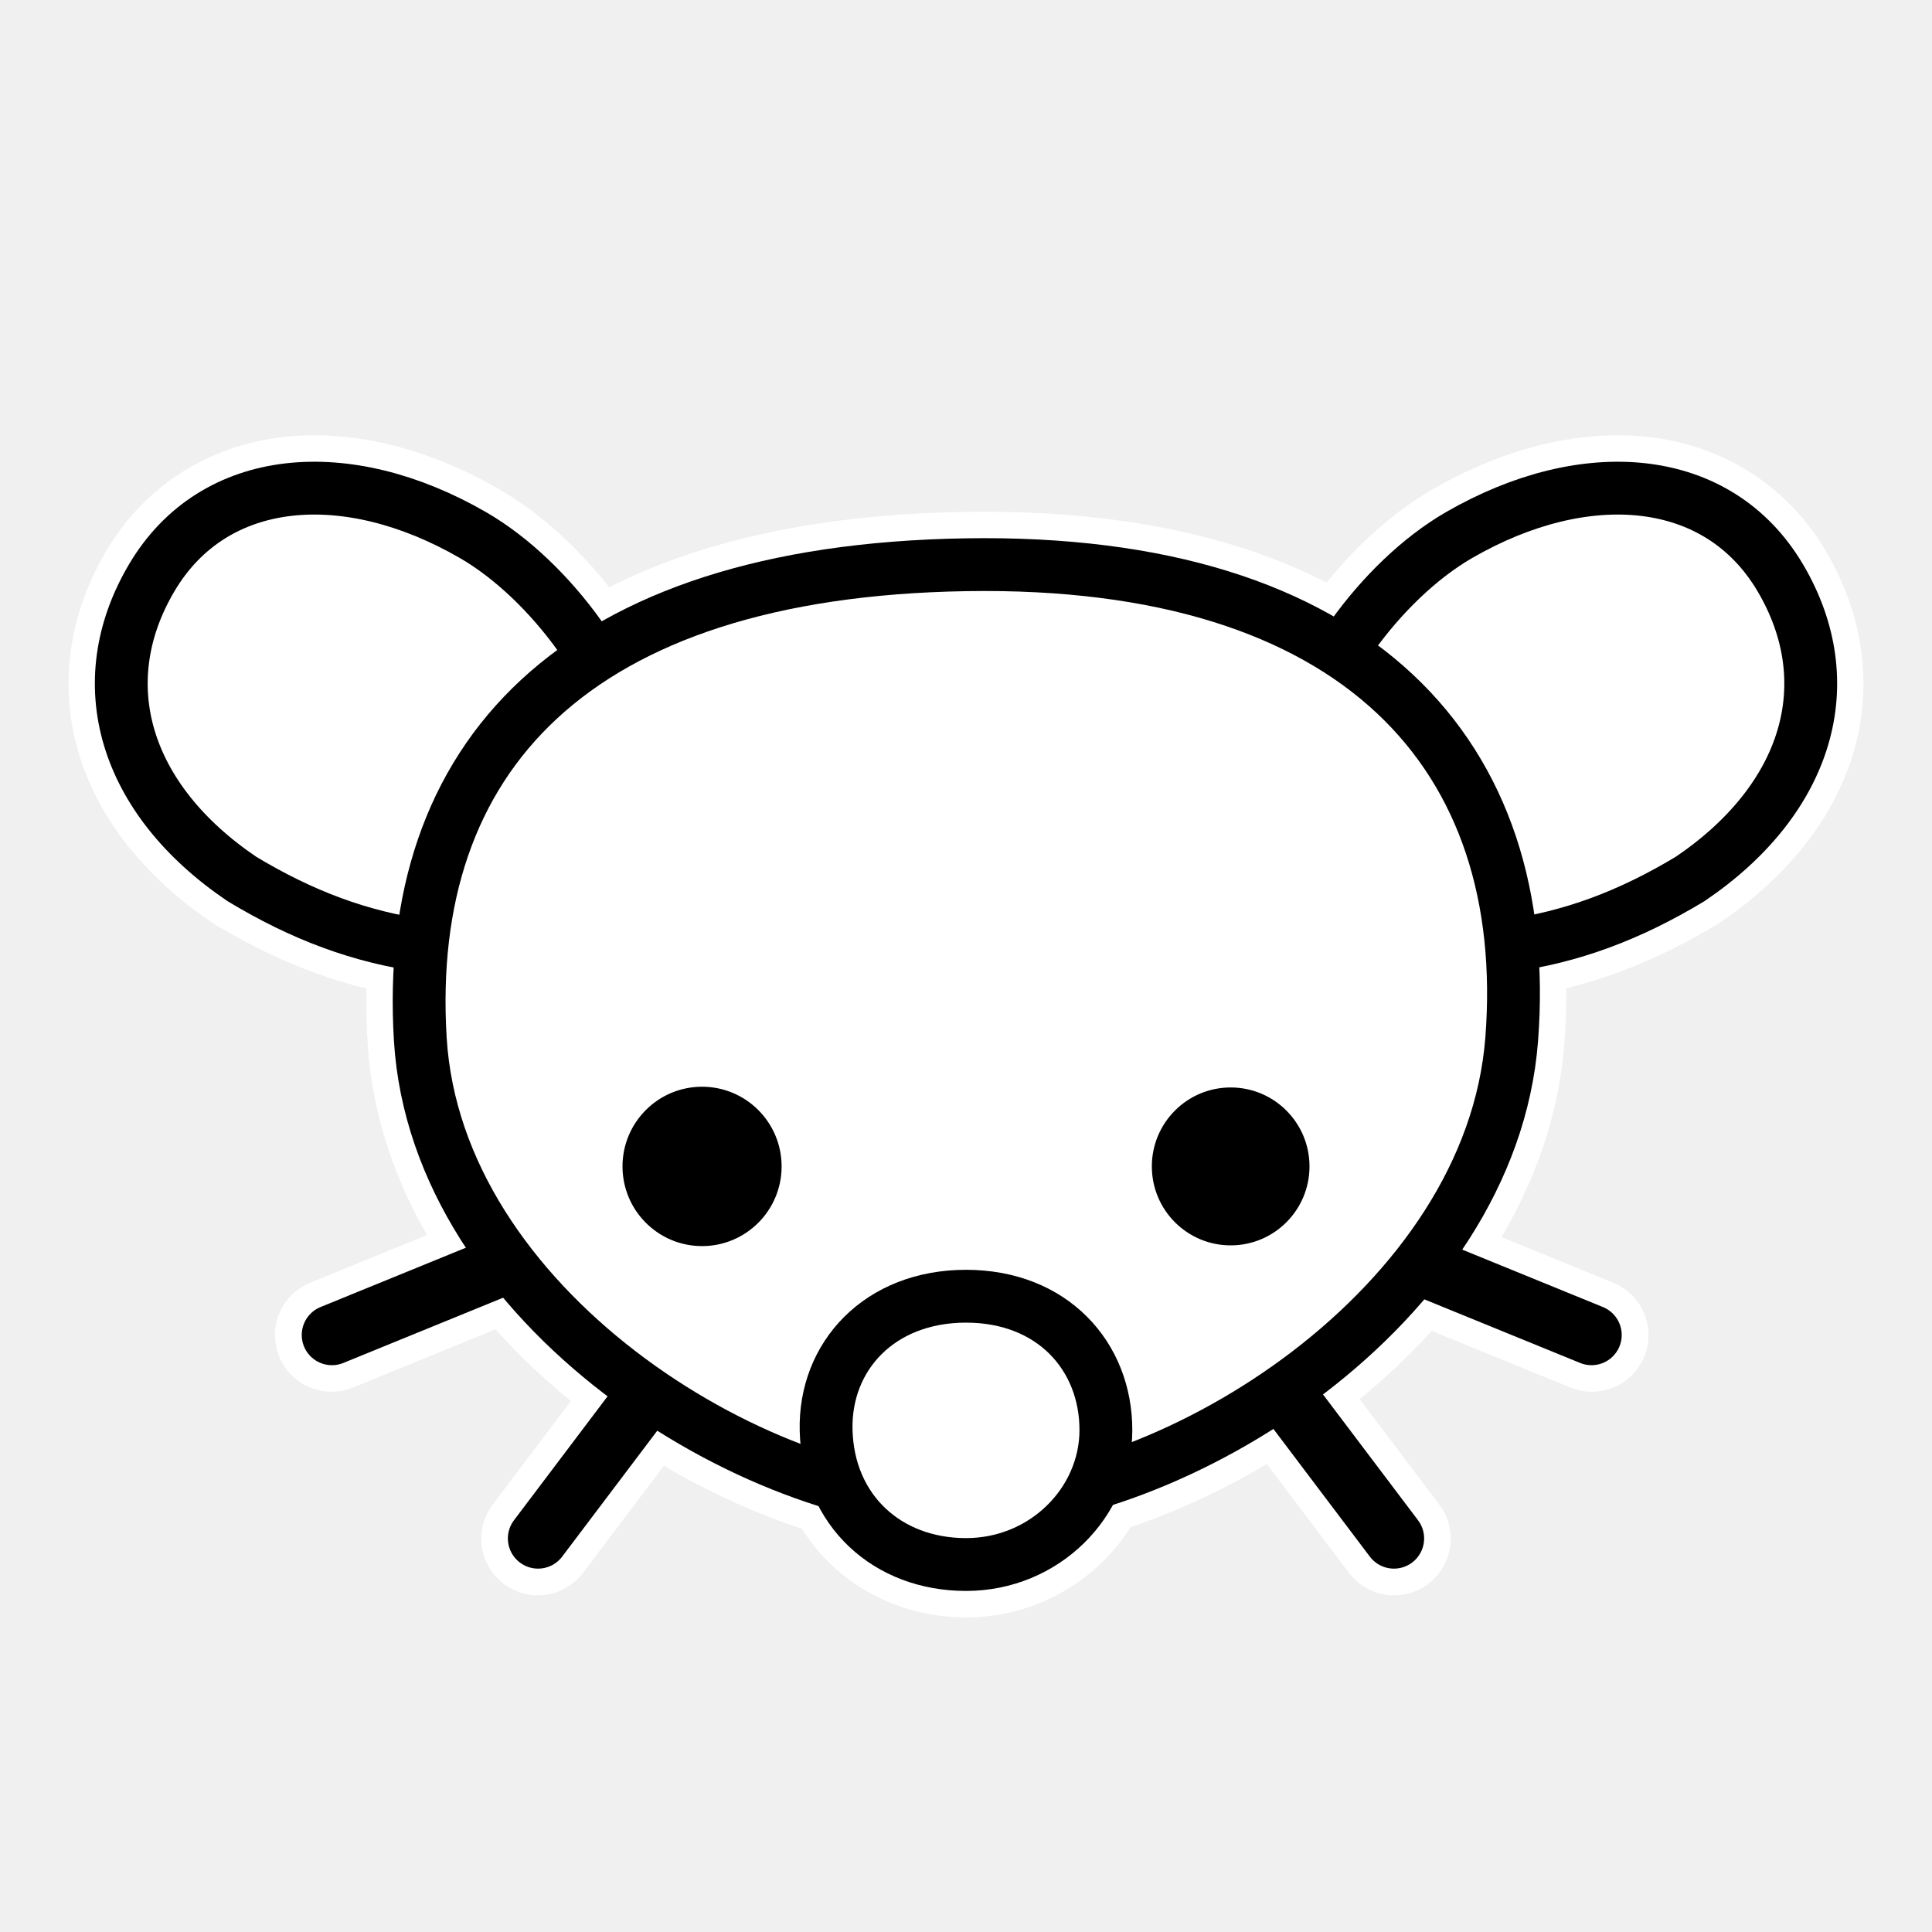
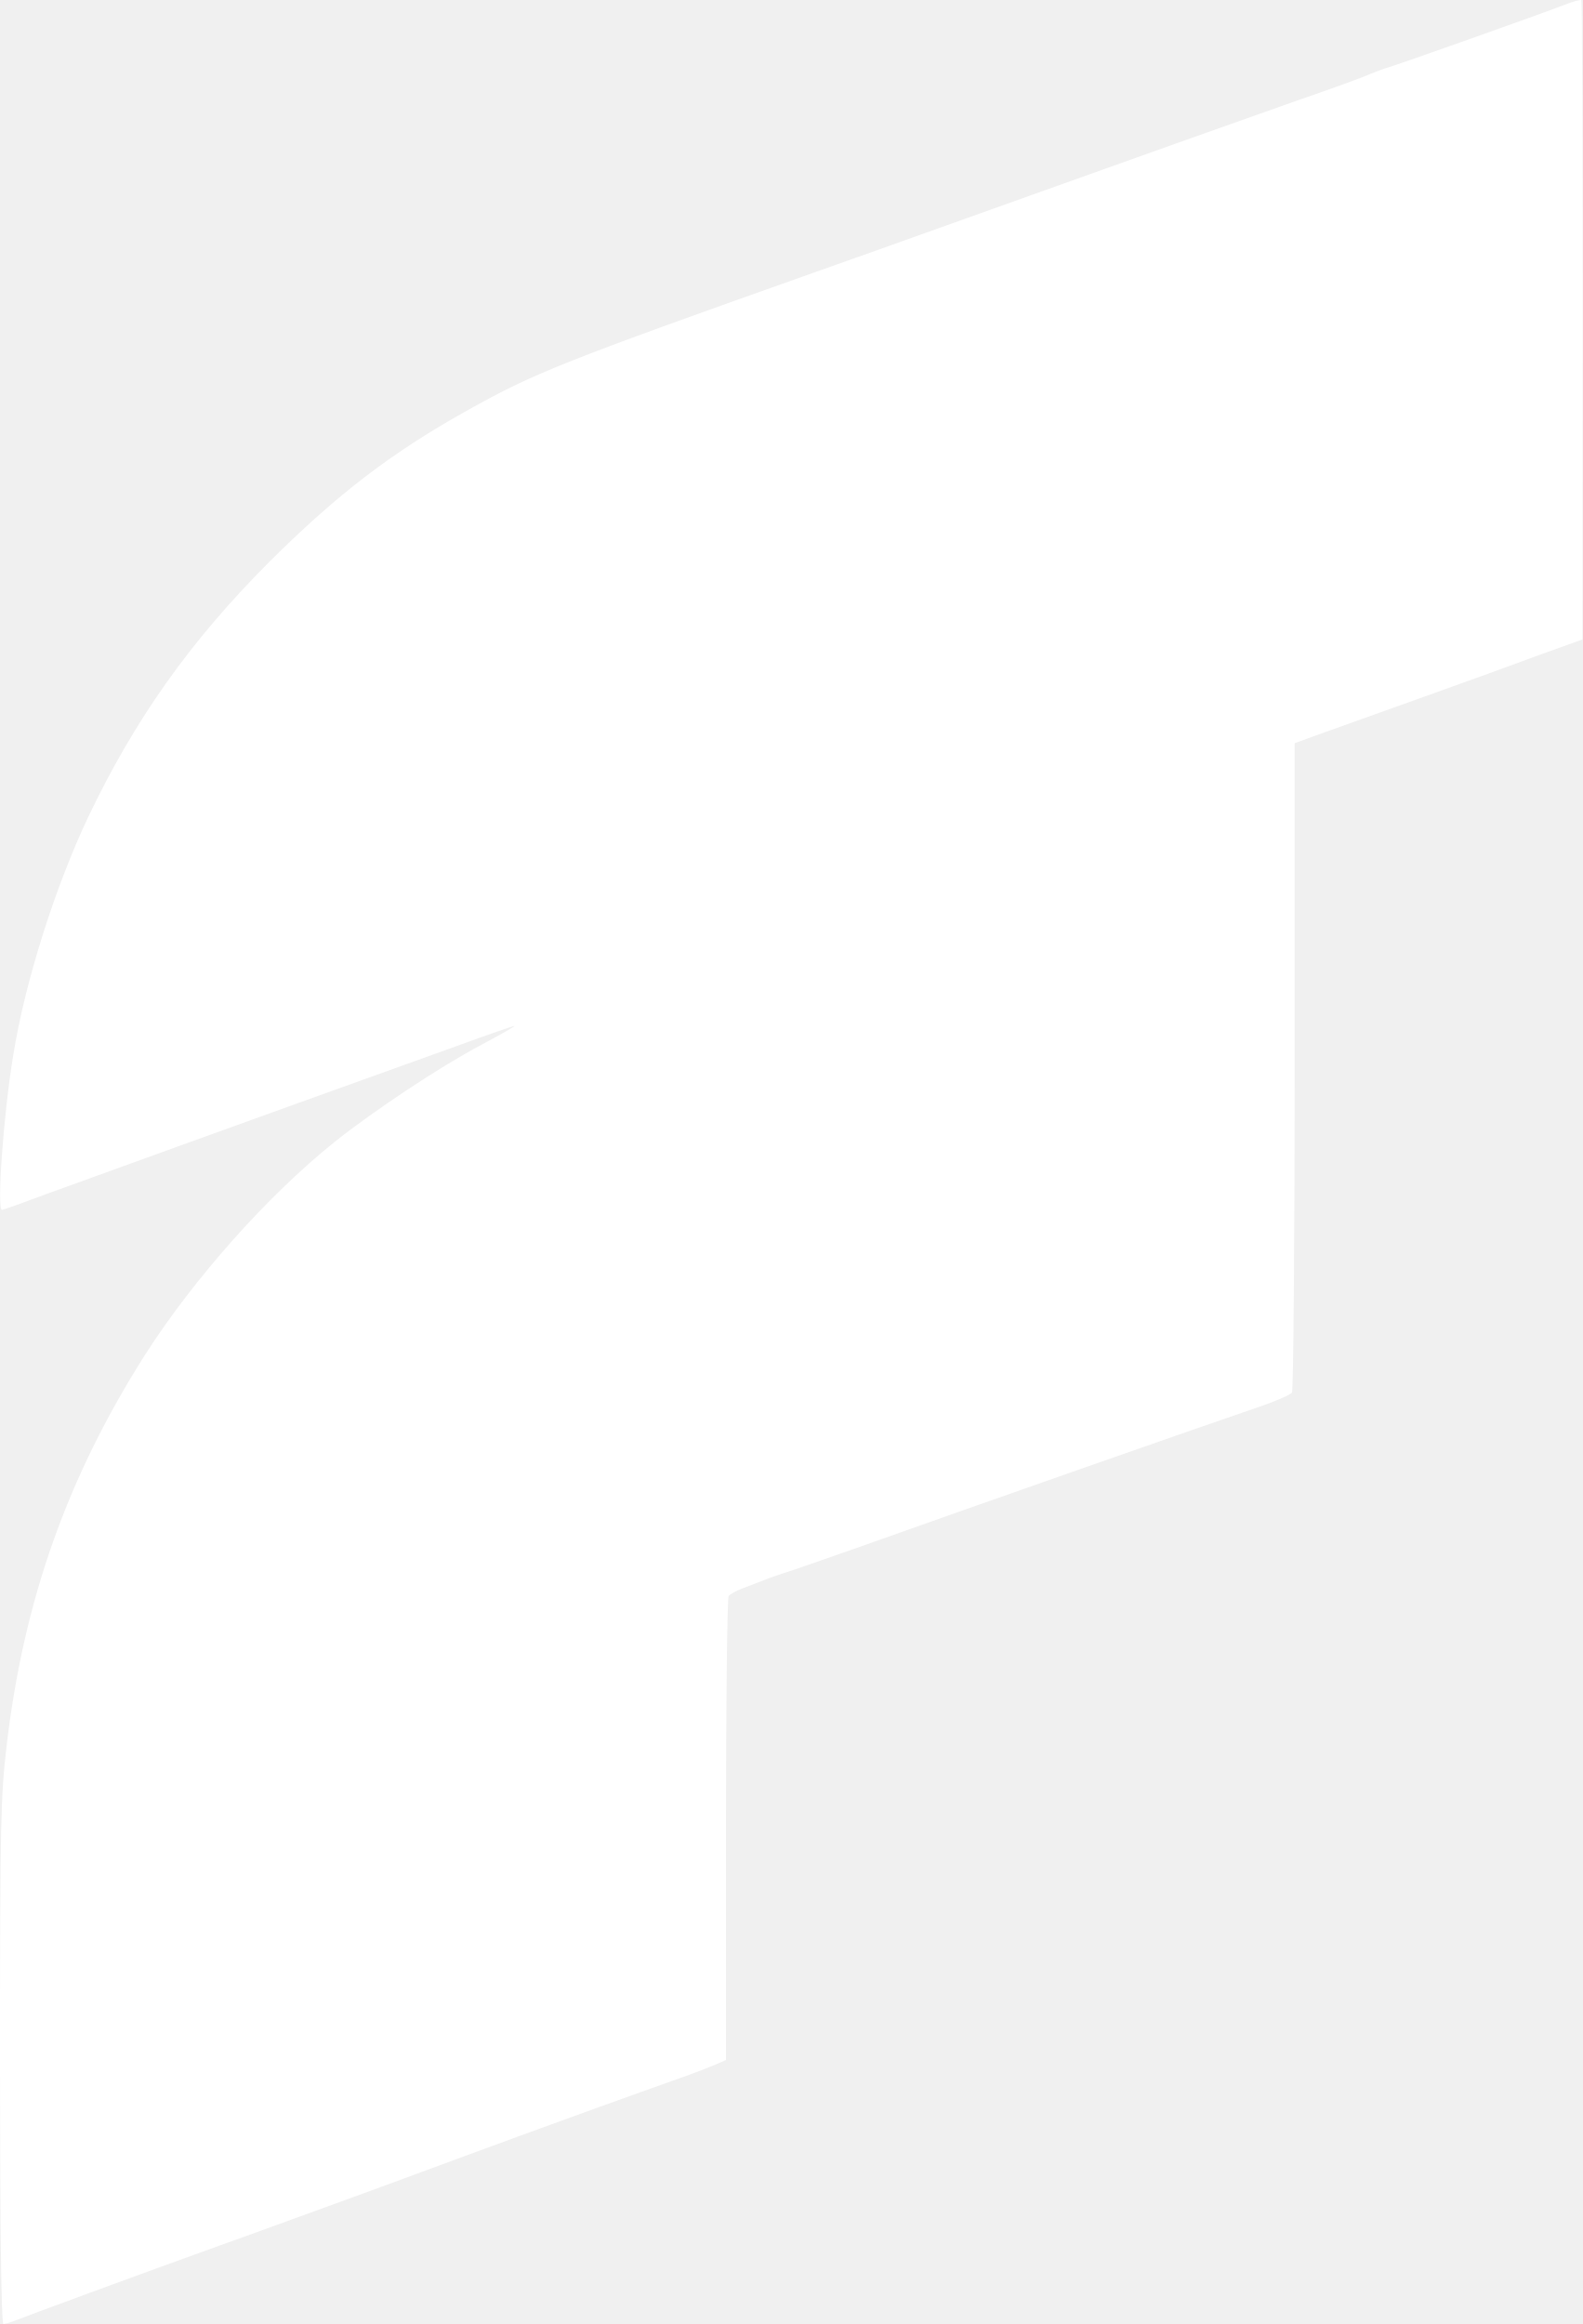
- <svg xmlns="http://www.w3.org/2000/svg" width="1024" height="1024" viewBox="0 0 1024 1024" version="1.1" id="svg8" enable-background="new">
-   <defs id="defs2" />
-   <g id="layer1" transform="translate(0,-26.06666)" style="display:inline">
-     <path style="color:#000000;font-style:normal;font-variant:normal;font-weight:normal;font-stretch:normal;font-size:medium;line-height:normal;font-family:sans-serif;font-variant-ligatures:normal;font-variant-position:normal;font-variant-caps:normal;font-variant-numeric:normal;font-variant-alternates:normal;font-feature-settings:normal;text-indent:0;text-align:start;text-decoration:none;text-decoration-line:none;text-decoration-style:solid;text-decoration-color:#000000;letter-spacing:normal;word-spacing:normal;text-transform:none;writing-mode:lr-tb;direction:ltr;text-orientation:mixed;dominant-baseline:auto;baseline-shift:baseline;text-anchor:start;white-space:normal;shape-padding:0;clip-rule:nonzero;display:inline;overflow:visible;visibility:visible;opacity:1;isolation:auto;mix-blend-mode:normal;color-interpolation:sRGB;color-interpolation-filters:linearRGB;solid-color:#000000;solid-opacity:1;vector-effect:none;fill:none;fill-opacity:1;fill-rule:nonzero;stroke:#ffffff;stroke-width:28;stroke-linecap:round;stroke-linejoin:round;stroke-miterlimit:4;stroke-dasharray:none;stroke-dashoffset:0;stroke-opacity:1;color-rendering:auto;image-rendering:auto;shape-rendering:auto;text-rendering:auto;enable-background:accumulate" d="m 167.039,270.787 c -0.948,-0.002 -1.894,0.004 -2.838,0.021 -4.315,0.078 -8.589,0.359 -12.812,0.846 -33.785,3.891 -64.216,21.864 -82.871,53.273 -18.28,30.777 -22.777,64.666 -13.461,96.068 9.317,31.402 31.885,59.932 65.297,82.533 0.202,0.136 0.407,0.267 0.615,0.393 28.654,17.278 57.182,28.932 87.742,34.955 -0.746,12.613 -0.725,25.572 0.082,38.844 2.44,40.109 16.607,77.037 38.096,109.672 l -77.008,31.438 c -8.306,3.259 -12.342,12.682 -8.97,20.943 3.372,8.261 12.849,12.168 21.063,8.684 l 84.697,-34.576 c 15.707,18.727 33.753,35.683 53.121,50.57 0.74,0.569 1.49,1.122 2.234,1.686 l -49.611,65.691 c -5.454,7.047 -4.101,17.193 3.011,22.563 7.112,5.371 17.24,3.896 22.526,-3.278 l 50.387,-66.719 c 27.686,17.535 57.075,31.204 86.072,40.252 14.882,27.28 43.97,44.646 77.588,44.646 33.938,0 63.043,-18.687 77.801,-45.438 28.707,-9.213 57.753,-22.932 85.148,-40.402 l 51.098,67.66 c 5.286,7.175 15.415,8.649 22.526,3.278 7.112,-5.371 8.465,-15.516 3.011,-22.563 l -50.361,-66.686 c 0.334,-0.254 0.673,-0.501 1.006,-0.756 19.138,-14.649 37.026,-31.286 52.703,-49.635 l 82.562,33.705 c 8.214,3.484 17.691,-0.423 21.063,-8.684 3.372,-8.261 -0.664,-17.684 -8.97,-20.943 l -74.539,-30.428 c 22.172,-32.83 37.038,-70.034 40.143,-110.461 1.025,-13.353 1.229,-26.425 0.639,-39.176 30.356,-6.054 58.716,-17.668 87.201,-34.844 0.208,-0.125 0.414,-0.256 0.615,-0.393 33.412,-22.601 55.98,-51.131 65.297,-82.533 9.317,-31.402 4.819,-65.291 -13.461,-96.068 -18.655,-31.41 -49.086,-49.382 -82.871,-53.273 -4.223,-0.486 -8.497,-0.768 -12.812,-0.846 -30.208,-0.544 -62.441,8.824 -93.432,26.715 -22.798,13.161 -43.352,33.314 -59.438,55.305 -44.997,-25.751 -103.544,-40.251 -175.478,-41.439 -6.452,-0.107 -13.012,-0.107 -19.68,0.002 -80.189,1.309 -144.383,16.509 -192.871,43.992 -0.119,-0.191 -0.243,-0.379 -0.371,-0.564 -16.29,-22.764 -37.411,-43.737 -60.896,-57.295 -30.022,-17.331 -61.211,-26.665 -90.594,-26.736 z" id="path817-3" />
-     <path id="path1087" style="display:inline;opacity:1;fill:#ffffff;fill-opacity:1;stroke:#000000;stroke-width:28;stroke-linecap:round;stroke-linejoin:round;stroke-miterlimit:4;stroke-dasharray:none;stroke-opacity:1" d="m 716.856,362.965 c 15.291,-21.368 35.362,-41.109 56.51,-53.317 66.664,-38.484 137.026,-33.222 170.08,22.43 33.095,55.721 14.987,117.489 -47.644,159.855 -31.956,19.268 -62.933,30.923 -97.229,35.545 M 307.144,362.965 C 291.853,341.597 271.782,321.856 250.634,309.647 183.971,271.163 113.608,276.426 80.554,332.078 47.459,387.799 65.568,449.566 128.198,491.933 c 31.956,19.268 62.933,30.923 97.229,35.545" />
-     <path style="display:inline;opacity:1;fill:#ffffff;fill-opacity:1;stroke:#000000;stroke-width:28;stroke-linecap:round;stroke-linejoin:round;stroke-miterlimit:4;stroke-dasharray:none;stroke-opacity:1" d="M 801.232,576.87 C 812.735,427.07 720.584,321.983 512,325.389 303.416,328.794 213.714,428.031 222.768,576.87 c 8.643,142.08 176.802,246.404 288.12,246.404 111.318,0 279.451,-104.545 290.344,-246.404 z" id="path969" />
-     <path id="path1084" style="display:inline;opacity:1;fill:#000000;fill-opacity:1;stroke:#000000;stroke-width:0;stroke-linecap:round;stroke-linejoin:round;stroke-miterlimit:4;stroke-dasharray:none;stroke-opacity:1" d="m 610.499,644.289 c 0,23.112 18.706,41.848 41.781,41.848 23.075,0 41.781,-18.736 41.781,-41.848 0,-23.112 -18.706,-41.848 -41.781,-41.848 -23.075,0 -41.781,18.736 -41.781,41.848 z m -280.56,0 c 0,23.325 18.878,42.234 42.166,42.234 23.288,0 42.166,-18.909 42.166,-42.234 0,-23.325 -18.878,-42.234 -42.166,-42.234 -23.288,0 -42.166,18.909 -42.166,42.234 z" />
-     <path id="path1008" style="display:inline;opacity:1;fill:none;stroke:#000000;stroke-width:32;stroke-linecap:round;stroke-linejoin:miter;stroke-miterlimit:4;stroke-dasharray:none;stroke-opacity:1" d="m 339.729,769.247 -54.544,72.225 m 399.086,-72.225 54.544,72.225 M 263.683,697.82 175.928,733.644 m 579.858,-35.824 87.756,35.824" />
-     <path style="display:inline;opacity:1;fill:#ffffff;fill-opacity:1;stroke:#000000;stroke-width:28;stroke-linecap:round;stroke-linejoin:round;stroke-miterlimit:4;stroke-dasharray:none;stroke-opacity:1" d="m 512.001,713.09 c -45.864,0 -75.13,31.845 -74.142,71.101 1.07,42.513 32.469,71.103 74.142,71.103 41.673,0 74.051,-32.996 74.142,-71.103 0.093,-39.268 -28.277,-71.101 -74.142,-71.101 z" id="path1115" />
+ <svg xmlns="http://www.w3.org/2000/svg" viewBox="890 163.619 4731 6946.381" width="3rem" height="3rem">
+   <defs>
+     <linearGradient gradientUnits="userSpaceOnUse" x1="3255.5" y1="163.619" x2="3255.5" y2="7110" id="gradient-0">
+       <stop stop-color="rgba(255, 255, 255, 10)" offset="0" />
+       <stop stop-color="rgba(255, 255, 255, 10)" offset="1" />
+     </linearGradient>
+   </defs>
+   <g id="l7QSXdAKSUeTBWP2VWQOq3L" fill="rgb(255,92,65)" style="transform: none;">
+     <g>
+       <path id="p1B6amrUnC" d="M890 6328 c0 -714 2 -797 20 -948 51 -434 182 -802 413 -1166 145 -227 366 -476 567 -637 118 -94 315 -225 440 -291 58 -31 102 -56 98 -56 -4 0 -82 27 -175 61 -713 256 -1107 399 -1220 440 -72 27 -134 49 -137 49 -16 0 4 -284 34 -465 35 -217 125 -501 224 -710 140 -293 304 -524 540 -761 205 -204 367 -328 597 -456 197 -110 286 -145 1019 -405 85 -30 184 -65 220 -78 36 -13 162 -58 280 -100 118 -42 244 -87 280 -100 128 -46 488 -174 675 -240 105 -36 204 -72 220 -80 17 -7 41 -16 55 -20 32 -9 460 -161 524 -186 27 -11 51 -17 53 -15 2 2 4 433 4 957 l-1 954 -128 46 c-70 26 -224 82 -342 124 -118 42 -254 91 -302 108 l-88 32 0 965 c0 531 -4 970 -8 976 -4 6 -41 22 -82 37 -171 58 -924 322 -1190 417 -74 26 -171 60 -215 75 -44 14 -89 30 -100 35 -11 4 -36 14 -55 21 -19 7 -38 18 -42 23 -4 6 -8 321 -8 699 l0 688 -42 18 c-24 10 -77 30 -118 44 -41 15 -138 49 -215 77 -77 28 -187 68 -245 89 -58 21 -242 89 -410 151 -168 61 -386 141 -485 176 -239 86 -584 213 -613 225 -13 5 -27 9 -32 9 -6 0 -10 -293 -10 -782z" style="fill: url(&quot;#gradient-0&quot;);" />
+     </g>
  </g>
</svg>
